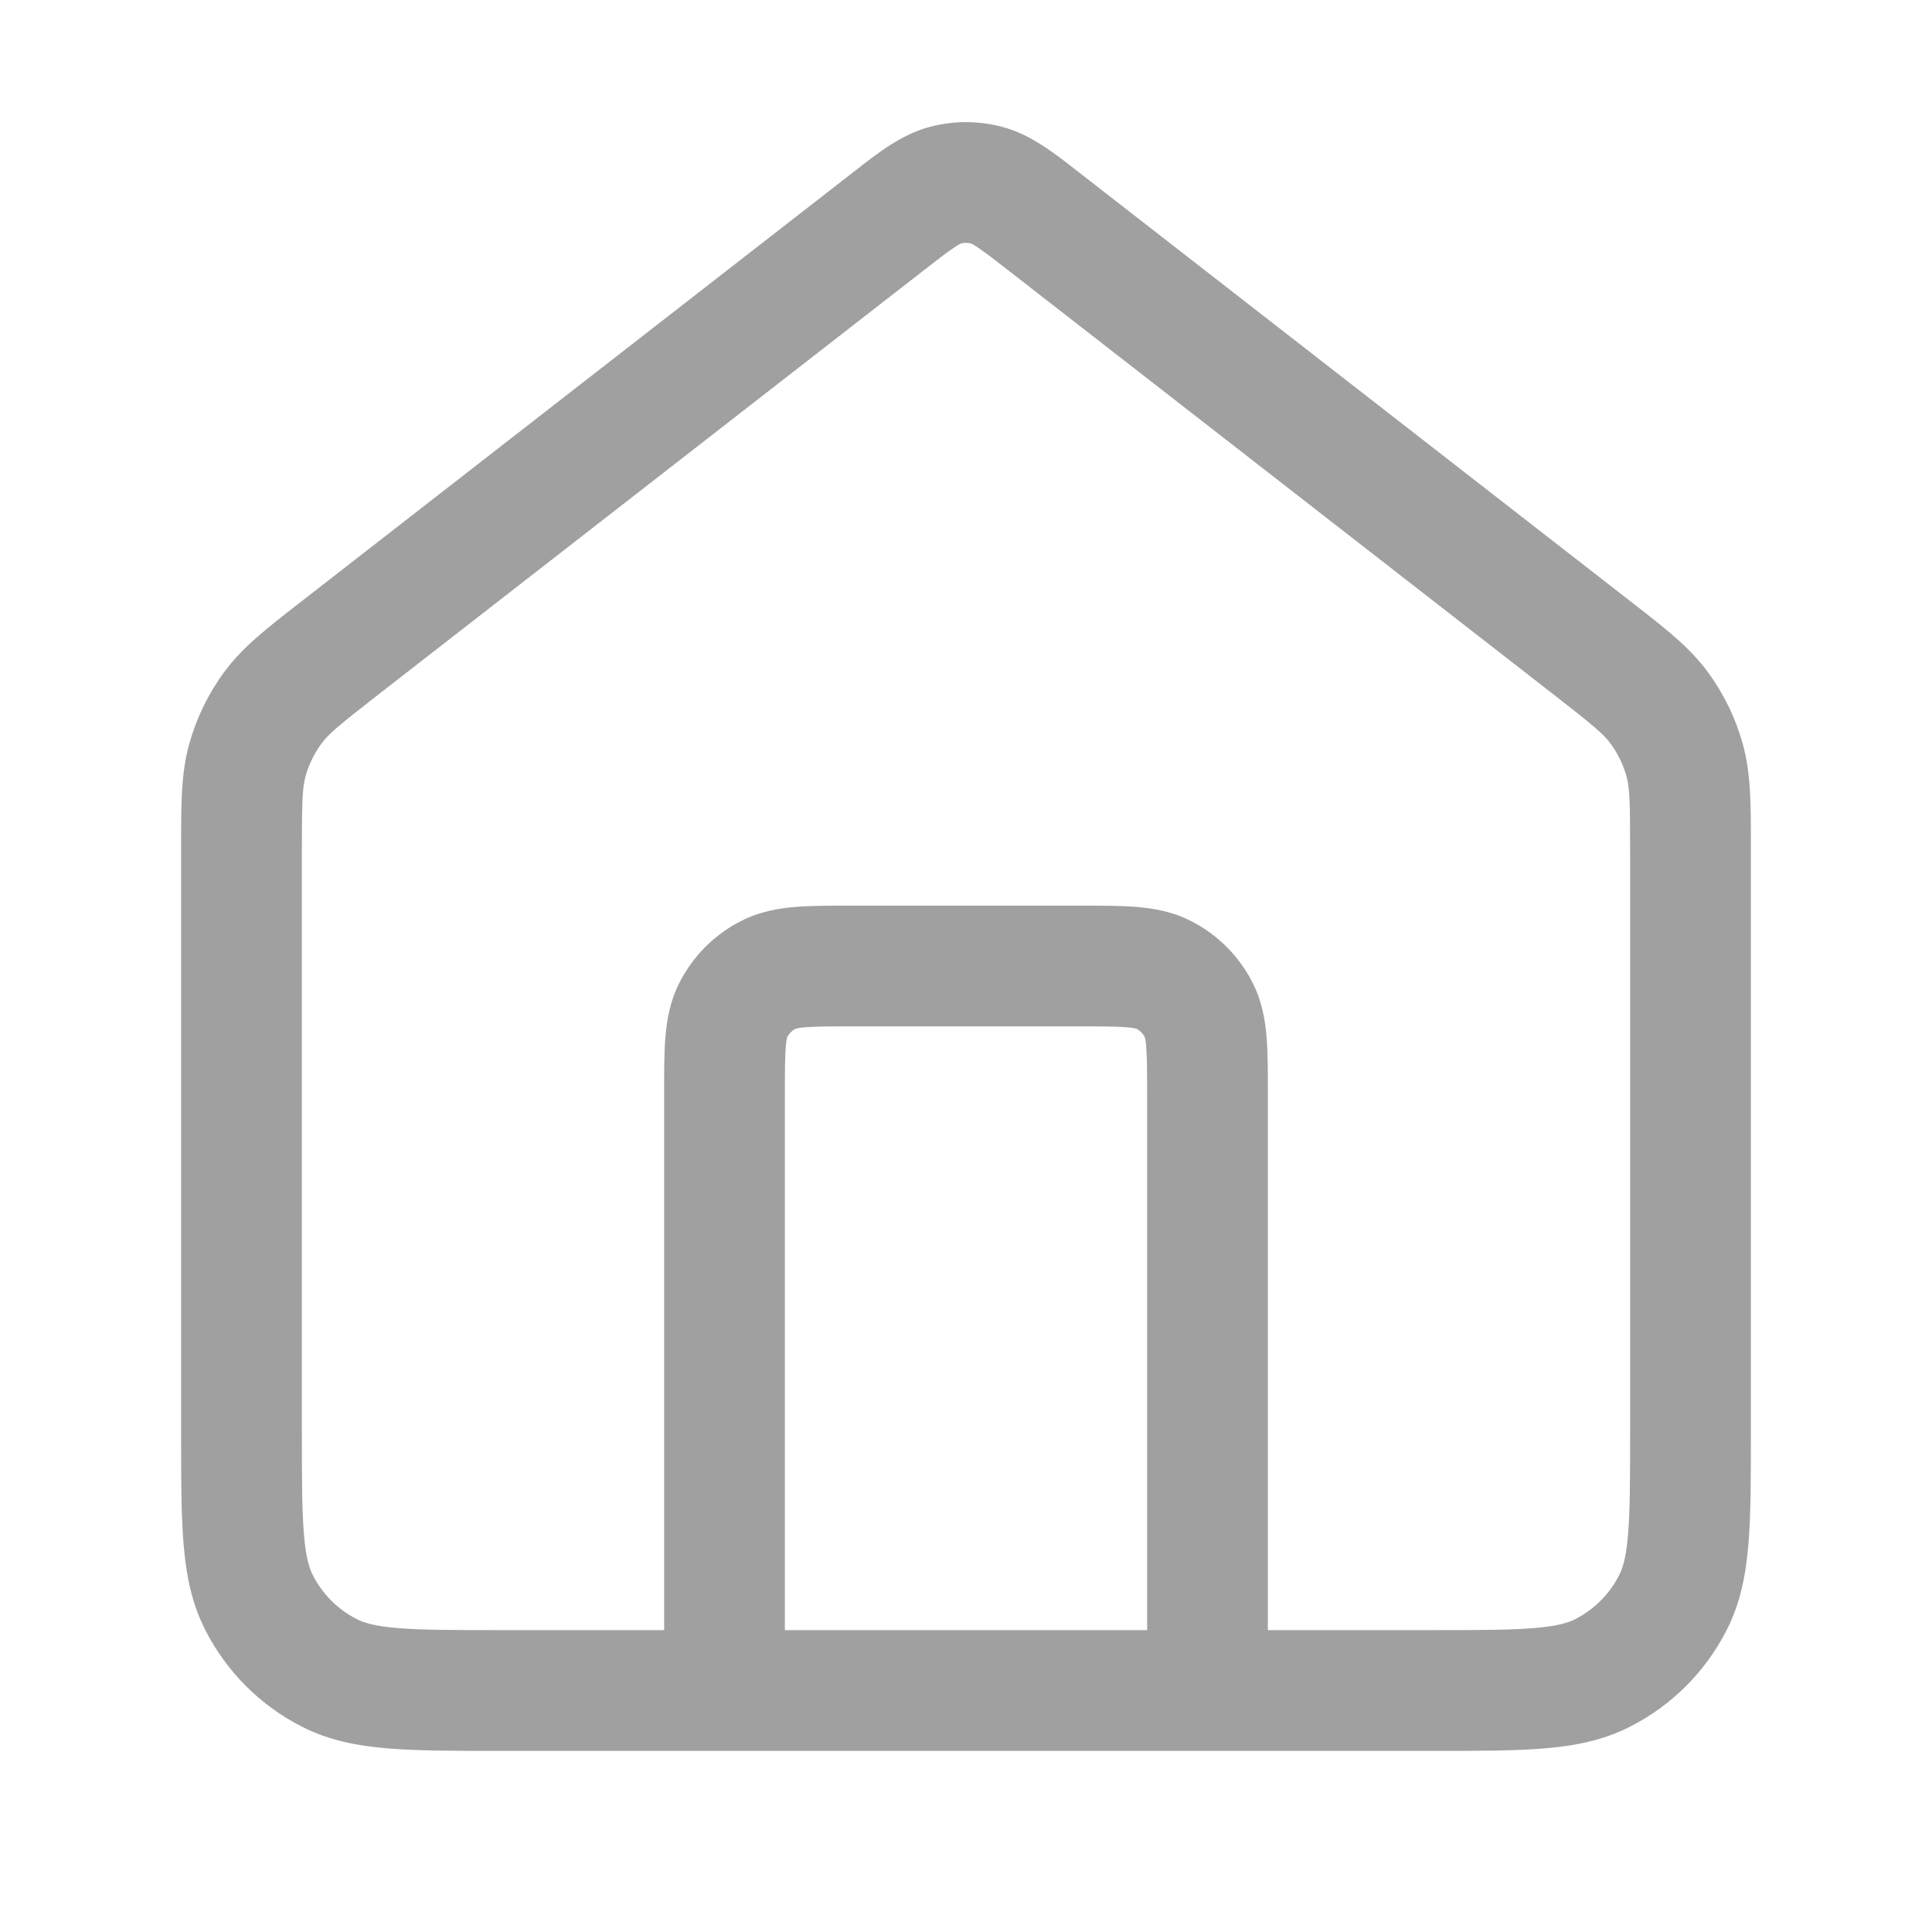
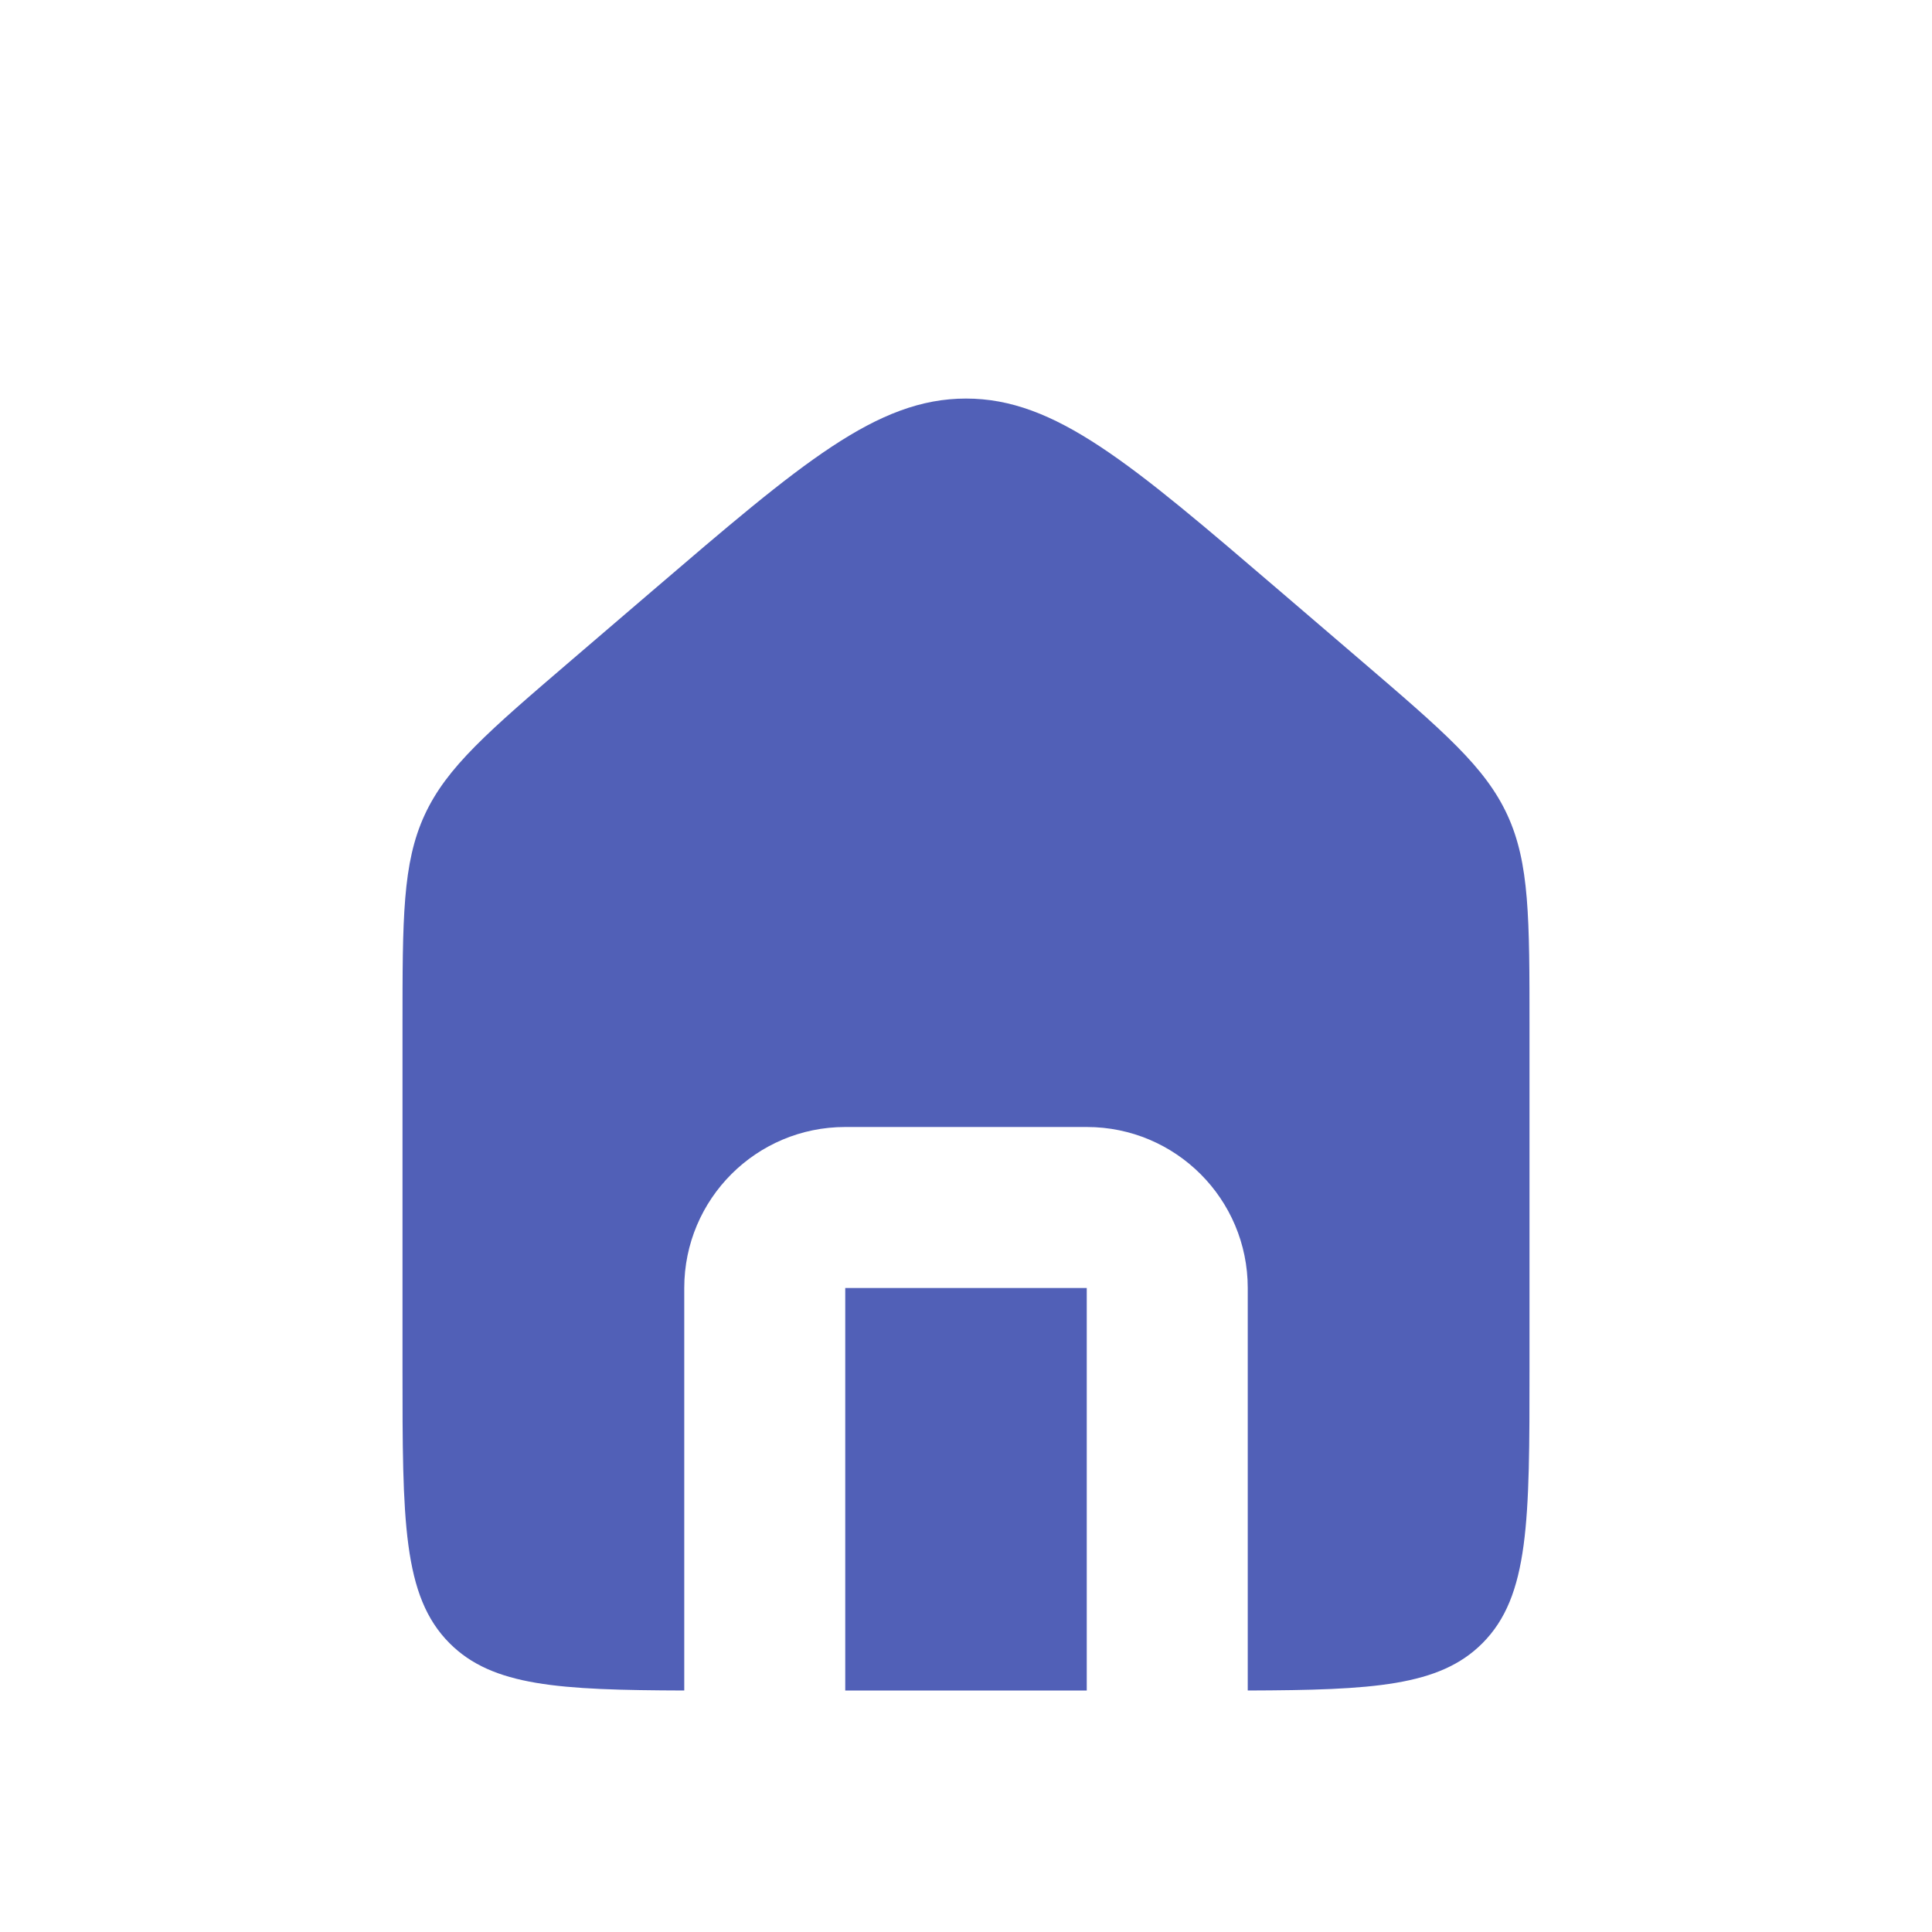
<svg xmlns="http://www.w3.org/2000/svg" width="24" height="24" viewBox="0 0 24 24" fill="none">
-   <path fill-rule="evenodd" clip-rule="evenodd" d="M11.936 3.025C11.93 3.028 11.905 3.039 11.854 3.074C11.769 3.13 11.662 3.213 11.478 3.356L4.696 8.631C4.209 9.01 4.083 9.116 3.995 9.235C3.905 9.357 3.837 9.495 3.796 9.641C3.757 9.783 3.75 9.948 3.75 10.565V17.8C3.75 18.372 3.751 18.757 3.775 19.052C3.798 19.34 3.84 19.477 3.886 19.567C4.006 19.803 4.197 19.994 4.433 20.114C4.523 20.16 4.66 20.202 4.947 20.225C5.243 20.249 5.628 20.25 6.2 20.25H8.25L8.25 13.574C8.25 13.316 8.25 13.08 8.266 12.882C8.284 12.669 8.323 12.436 8.441 12.206C8.609 11.876 8.876 11.608 9.206 11.441C9.436 11.323 9.669 11.284 9.882 11.266C10.08 11.25 10.316 11.25 10.574 11.25H13.426C13.684 11.25 13.92 11.25 14.118 11.266C14.331 11.284 14.564 11.323 14.794 11.441C15.124 11.608 15.392 11.876 15.559 12.206C15.677 12.436 15.716 12.669 15.734 12.882C15.75 13.08 15.75 13.316 15.75 13.574L15.75 20.25H17.8C18.372 20.25 18.757 20.249 19.052 20.225C19.34 20.202 19.477 20.16 19.567 20.114C19.803 19.994 19.994 19.803 20.114 19.567C20.16 19.477 20.202 19.34 20.225 19.052C20.249 18.757 20.25 18.372 20.25 17.8V10.565C20.25 9.948 20.244 9.783 20.204 9.641C20.163 9.495 20.095 9.357 20.005 9.235C19.917 9.116 19.791 9.01 19.304 8.631L12.522 3.356C12.338 3.213 12.231 3.13 12.146 3.074C12.095 3.039 12.07 3.028 12.064 3.025C12.022 3.014 11.978 3.014 11.936 3.025ZM12.062 3.024C12.062 3.024 12.063 3.025 12.064 3.025ZM17.831 21.75C18.365 21.75 18.81 21.75 19.175 21.72C19.555 21.689 19.911 21.622 20.248 21.45C20.766 21.187 21.187 20.766 21.45 20.248C21.622 19.911 21.689 19.555 21.72 19.175C21.75 18.81 21.75 18.365 21.75 17.83V10.565C21.75 10.536 21.75 10.508 21.75 10.479C21.75 9.989 21.751 9.603 21.648 9.237C21.558 8.915 21.41 8.612 21.211 8.343C20.985 8.037 20.68 7.801 20.293 7.5C20.27 7.482 20.248 7.465 20.225 7.447L13.443 2.172C13.419 2.154 13.396 2.135 13.372 2.117C13.096 1.901 12.803 1.671 12.457 1.578C12.158 1.497 11.842 1.497 11.543 1.578C11.197 1.671 10.904 1.901 10.628 2.117C10.604 2.135 10.581 2.154 10.557 2.172L3.775 7.447C3.752 7.465 3.73 7.482 3.707 7.5C3.32 7.801 3.015 8.037 2.789 8.343C2.59 8.612 2.442 8.915 2.352 9.237C2.249 9.603 2.25 9.989 2.25 10.479C2.25 10.508 2.25 10.536 2.25 10.565L2.25 17.83C2.25 18.365 2.25 18.81 2.28 19.175C2.311 19.555 2.378 19.911 2.55 20.248C2.813 20.766 3.234 21.187 3.752 21.45C4.089 21.622 4.445 21.689 4.825 21.72C5.19 21.75 5.635 21.75 6.17 21.75H17.831ZM14.25 20.25V13.6C14.25 13.308 14.249 13.133 14.239 13.004C14.232 12.925 14.224 12.892 14.221 12.883C14.198 12.839 14.161 12.802 14.117 12.779C14.108 12.776 14.075 12.768 13.996 12.761C13.867 12.751 13.692 12.75 13.4 12.75H10.6C10.308 12.75 10.133 12.751 10.004 12.761C9.925 12.768 9.892 12.776 9.883 12.779C9.839 12.802 9.802 12.839 9.779 12.883C9.776 12.892 9.768 12.925 9.761 13.004C9.751 13.133 9.75 13.308 9.75 13.6V20.25H14.25ZM9.78 12.881C9.78 12.881 9.78 12.881 9.779 12.882ZM9.881 12.78C9.881 12.78 9.881 12.78 9.882 12.779ZM14.119 12.78C14.119 12.78 14.119 12.78 14.118 12.779ZM14.22 12.881C14.22 12.881 14.22 12.881 14.221 12.882ZM11.936 3.025C11.937 3.025 11.938 3.024 11.938 3.024Z" fill="#A0A0A0" />
+   <path fill-rule="evenodd" clip-rule="evenodd" d="M5.274 10.126C5 10.723 5 11.402 5 12.759V17C5 18.886 5 19.828 5.586 20.414C6.117 20.946 6.943 20.995 8.5 21V16C8.5 14.895 9.395 14 10.5 14H13.5C14.605 14 15.5 14.895 15.5 16V21C17.057 20.995 17.883 20.946 18.414 20.414C19 19.828 19 18.886 19 17V12.759C19 11.402 19 10.723 18.726 10.126C18.451 9.529 17.936 9.088 16.905 8.204L15.905 7.347C14.041 5.75 13.11 4.951 12 4.951C10.89 4.951 9.959 5.75 8.095 7.347L7.095 8.204C6.064 9.088 5.549 9.529 5.274 10.126ZM13.5 21V16H10.5V21H13.5Z" fill="#5160B7" />
</svg>
